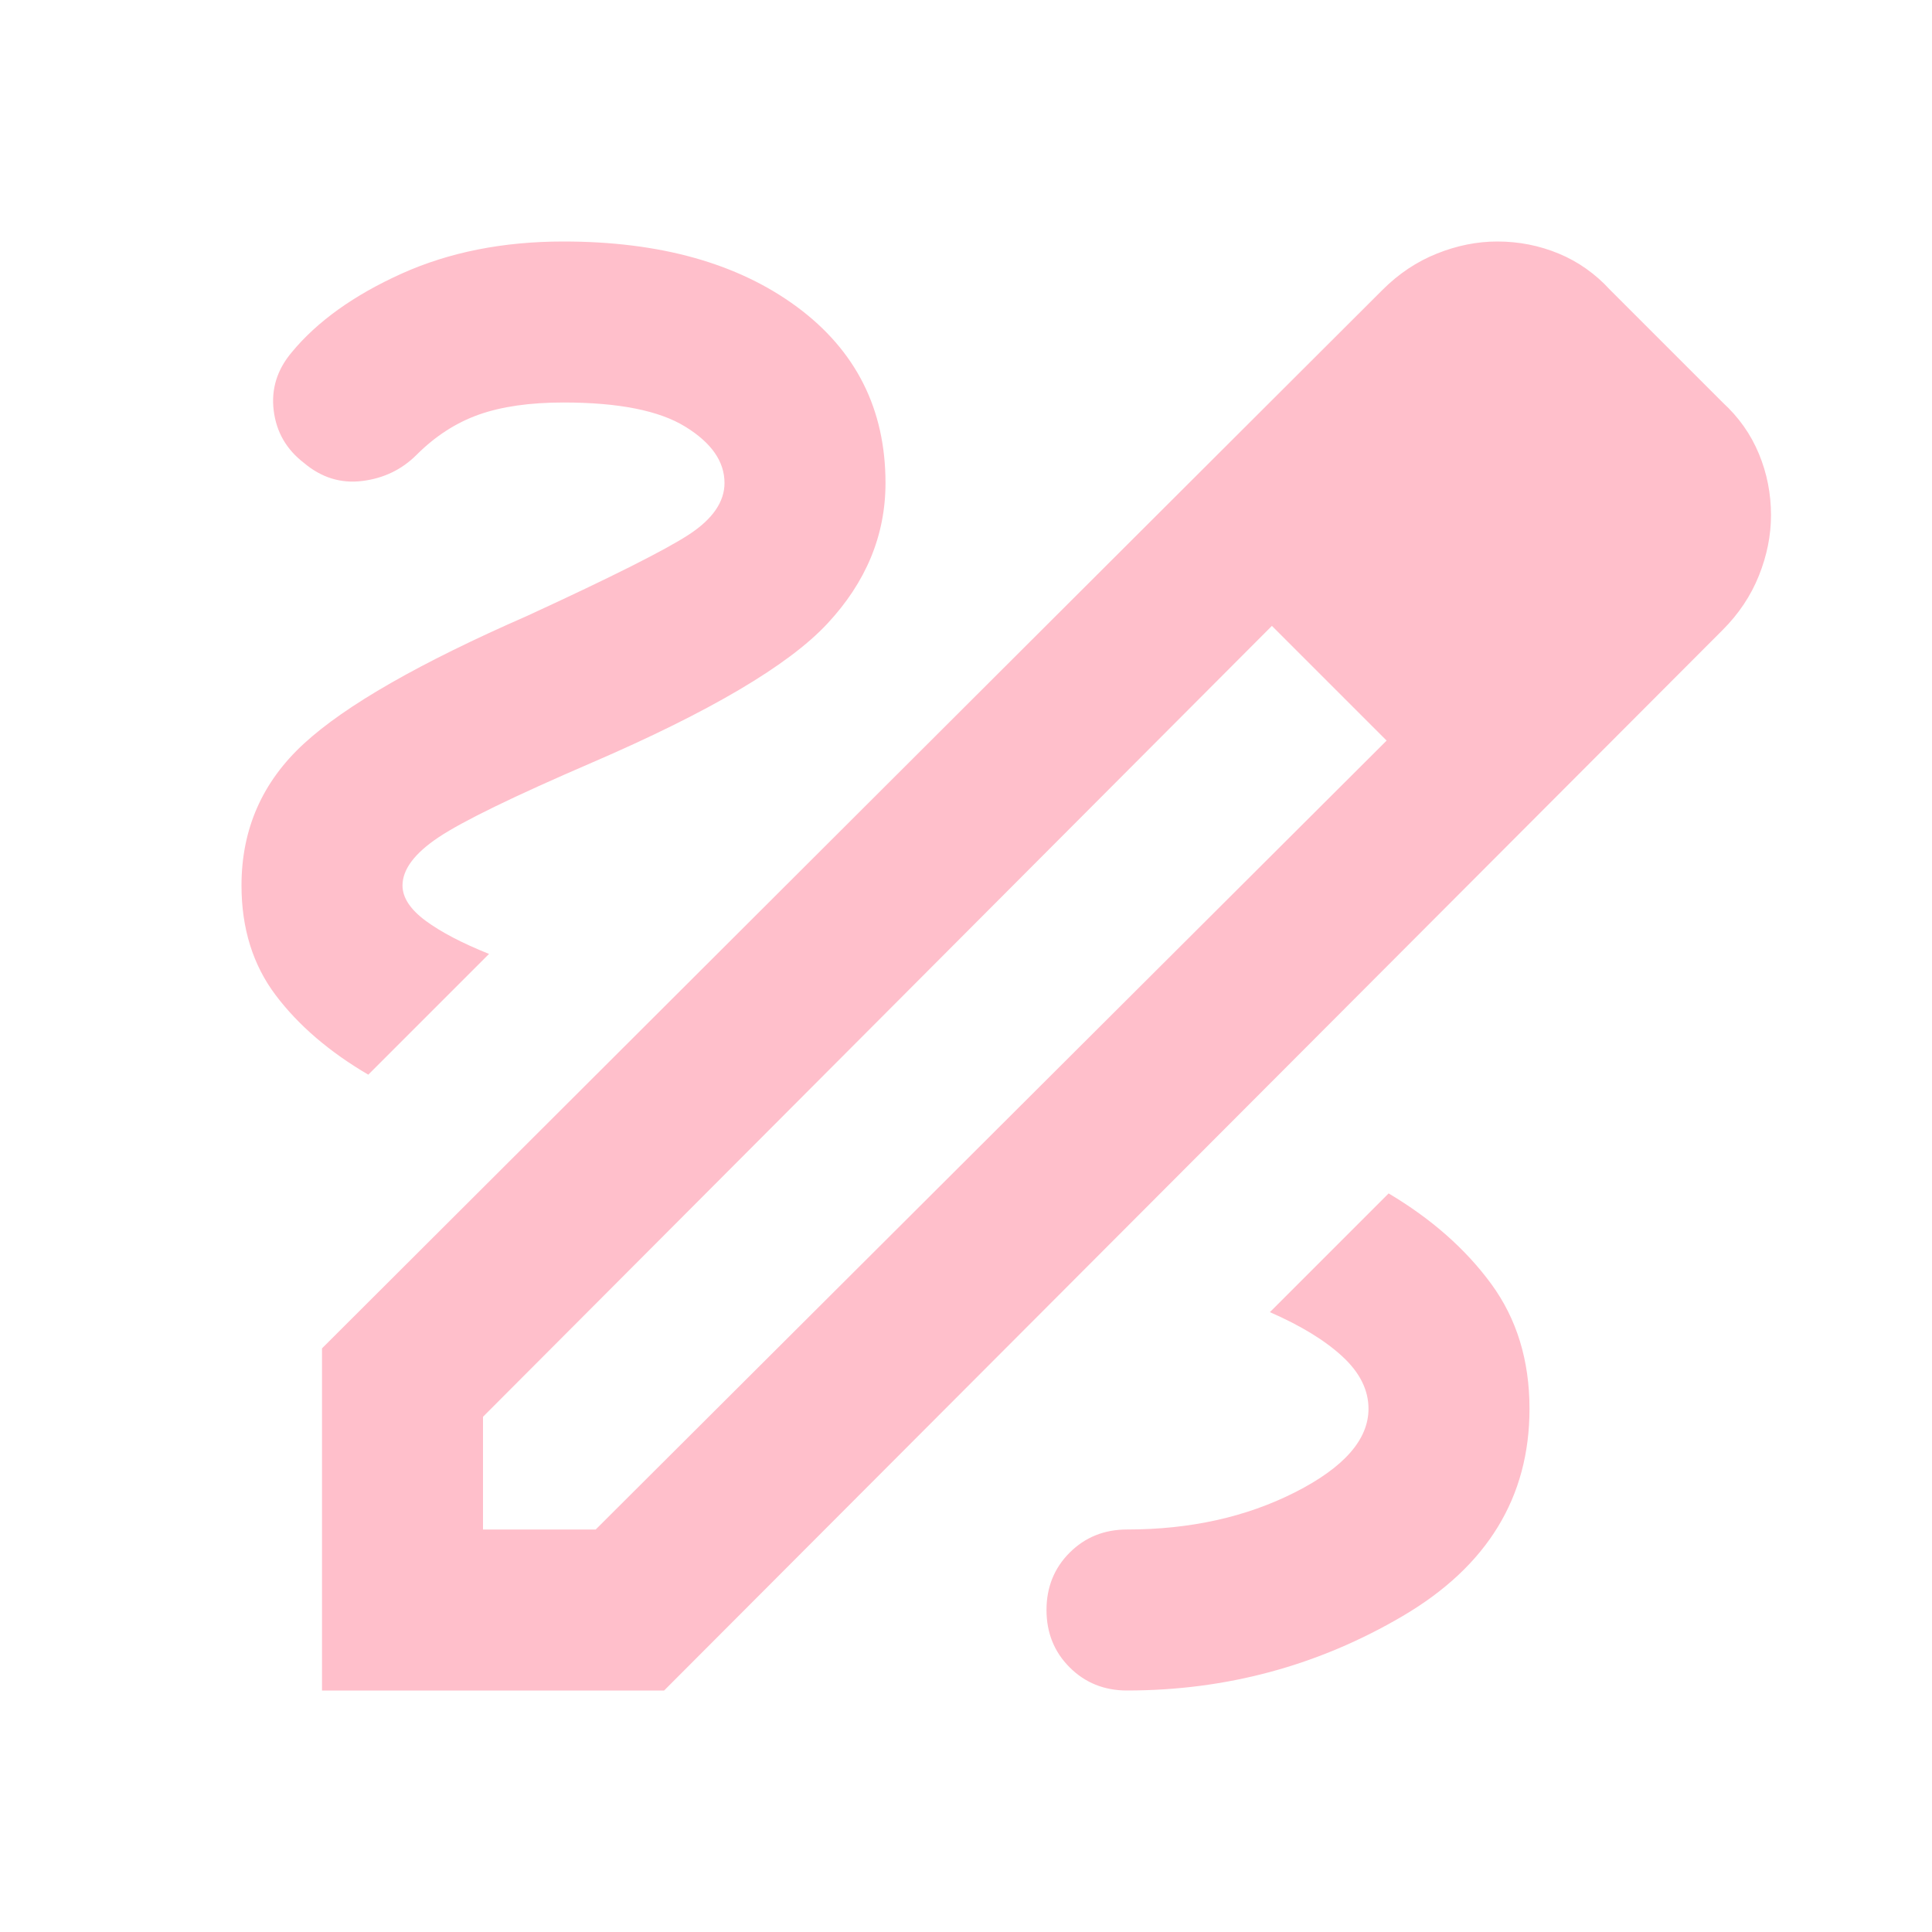
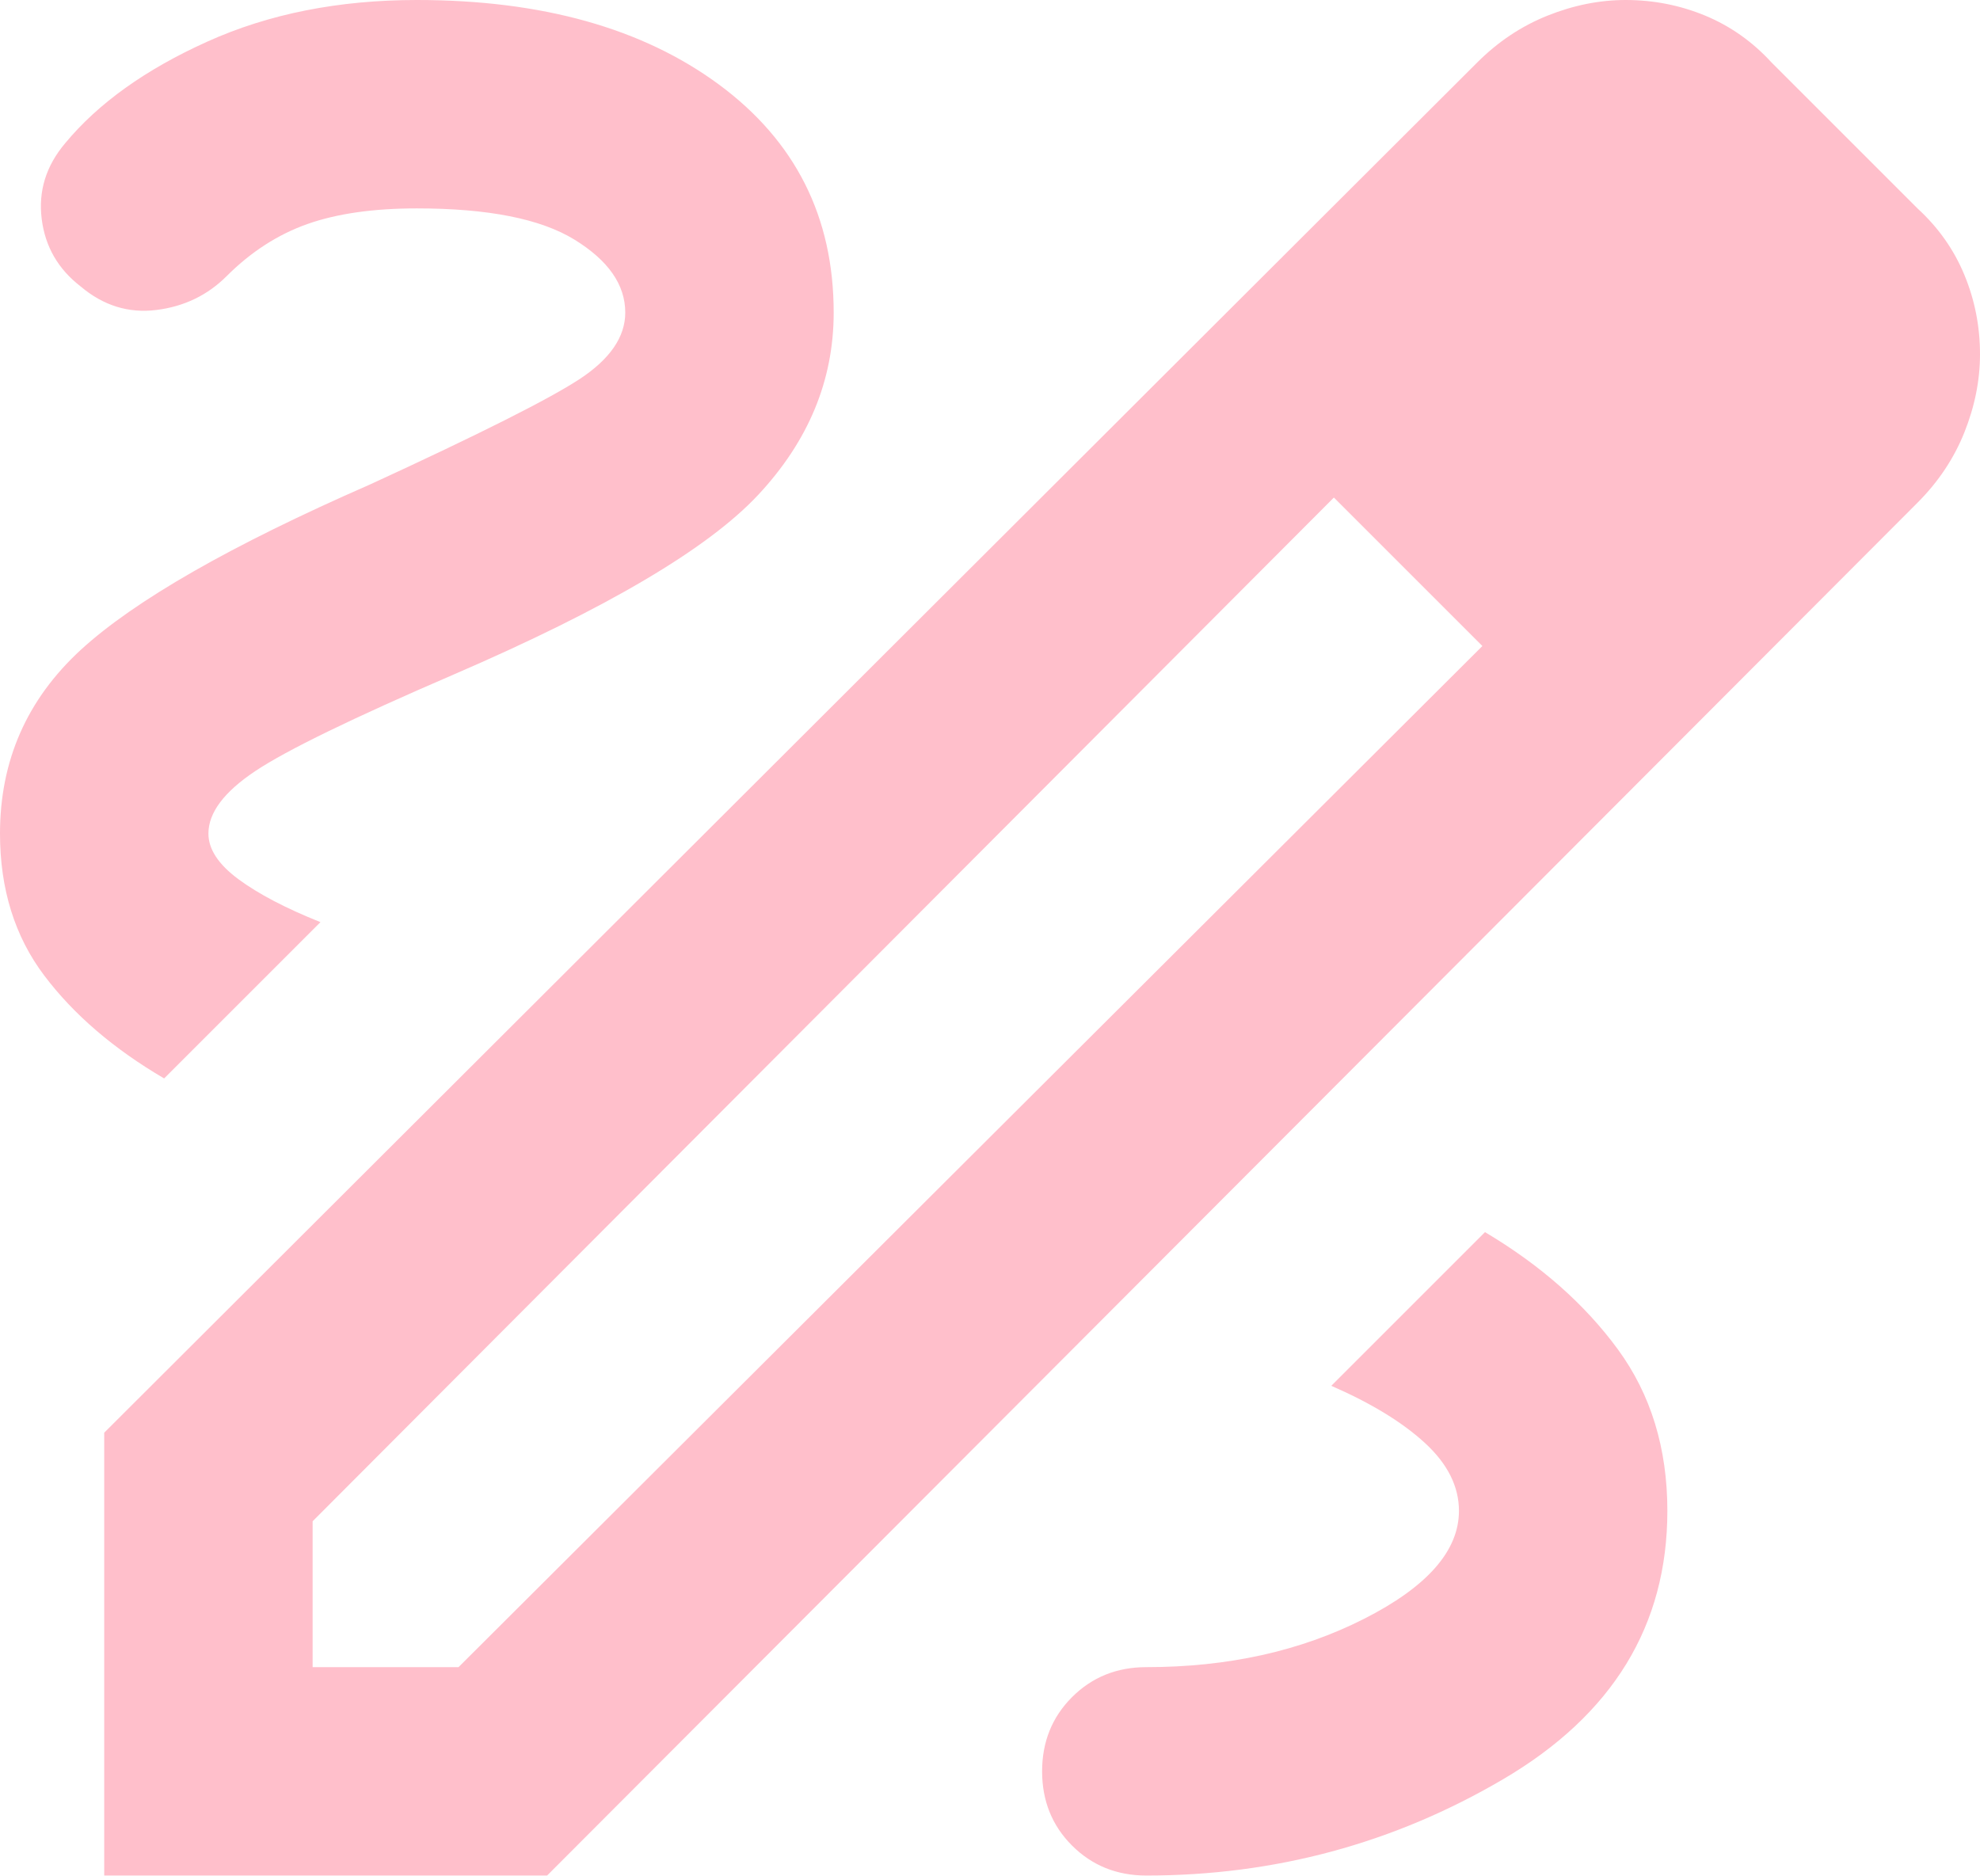
- <svg xmlns="http://www.w3.org/2000/svg" width="24" height="24" viewBox="0 0 24 24" fill="none">
-   <path d="M4 21V16.75L17.175 3.6C17.375 3.4 17.6 3.25 17.85 3.15C18.1 3.05 18.35 3 18.6 3C18.867 3 19.121 3.05 19.363 3.15C19.604 3.25 19.817 3.4 20 3.6L21.4 5C21.6 5.183 21.75 5.396 21.85 5.638C21.95 5.879 22 6.133 22 6.4C22 6.65 21.95 6.9 21.85 7.15C21.75 7.4 21.6 7.625 21.4 7.825L8.25 21H4ZM6 19H7.4L17.225 9.2L16.525 8.475L15.8 7.775L6 17.6V19ZM16.525 8.475L15.8 7.775L17.225 9.2L16.525 8.475ZM14 21C15.233 21 16.375 20.692 17.425 20.075C18.475 19.458 19 18.6 19 17.5C19 16.9 18.842 16.383 18.525 15.95C18.208 15.517 17.783 15.142 17.25 14.825L15.775 16.3C16.158 16.467 16.458 16.65 16.675 16.85C16.892 17.05 17 17.267 17 17.5C17 17.883 16.696 18.229 16.087 18.538C15.479 18.846 14.783 19 14 19C13.717 19 13.479 19.096 13.287 19.288C13.096 19.479 13 19.717 13 20C13 20.283 13.096 20.521 13.287 20.712C13.479 20.904 13.717 21 14 21ZM4.575 13.35L6.075 11.85C5.742 11.717 5.479 11.579 5.287 11.438C5.096 11.296 5 11.15 5 11C5 10.8 5.15 10.6 5.45 10.4C5.75 10.2 6.383 9.892 7.35 9.475C8.817 8.842 9.792 8.267 10.275 7.75C10.758 7.233 11 6.65 11 6C11 5.083 10.633 4.354 9.9 3.812C9.167 3.271 8.2 3 7 3C6.25 3 5.579 3.133 4.987 3.4C4.396 3.667 3.942 3.992 3.625 4.375C3.442 4.592 3.367 4.833 3.4 5.1C3.433 5.367 3.558 5.583 3.775 5.75C3.992 5.933 4.233 6.008 4.5 5.975C4.767 5.942 4.992 5.833 5.175 5.65C5.408 5.417 5.667 5.25 5.95 5.15C6.233 5.05 6.583 5 7 5C7.683 5 8.188 5.1 8.512 5.3C8.838 5.5 9 5.733 9 6C9 6.233 8.854 6.446 8.562 6.638C8.271 6.829 7.6 7.167 6.55 7.65C5.217 8.233 4.292 8.762 3.775 9.238C3.258 9.713 3 10.3 3 11C3 11.533 3.142 11.988 3.425 12.363C3.708 12.738 4.092 13.067 4.575 13.35Z" fill="#FFBFCB" />
+ <svg xmlns="http://www.w3.org/2000/svg" width="19" height="18" viewBox="0 0 19 18" fill="none">
+   <path d="M1 18V13.75L14.175 0.6C14.375 0.4 14.6 0.25 14.85 0.15C15.1 0.05 15.35 0 15.6 0C15.867 0 16.121 0.05 16.363 0.15C16.604 0.25 16.817 0.4 17 0.6L18.4 2C18.6 2.183 18.75 2.396 18.85 2.638C18.95 2.879 19 3.133 19 3.4C19 3.65 18.95 3.9 18.85 4.15C18.75 4.4 18.6 4.625 18.4 4.825L5.25 18H1ZM3 16H4.4L14.225 6.2L13.525 5.475L12.8 4.775L3 14.6V16ZM13.525 5.475L12.8 4.775L14.225 6.2L13.525 5.475ZM11 18C12.233 18 13.375 17.692 14.425 17.075C15.475 16.458 16 15.6 16 14.5C16 13.9 15.842 13.383 15.525 12.95C15.208 12.517 14.783 12.142 14.25 11.825L12.775 13.3C13.158 13.467 13.458 13.65 13.675 13.85C13.892 14.05 14 14.267 14 14.5C14 14.883 13.696 15.229 13.088 15.537C12.479 15.846 11.783 16 11 16C10.717 16 10.479 16.096 10.287 16.288C10.096 16.479 10 16.717 10 17C10 17.283 10.096 17.521 10.287 17.712C10.479 17.904 10.717 18 11 18ZM1.575 10.35L3.075 8.85C2.742 8.717 2.479 8.579 2.288 8.438C2.096 8.296 2 8.15 2 8C2 7.8 2.15 7.6 2.45 7.4C2.75 7.2 3.383 6.892 4.35 6.475C5.817 5.842 6.792 5.267 7.275 4.75C7.758 4.233 8 3.65 8 3C8 2.083 7.633 1.354 6.9 0.812C6.167 0.271 5.2 0 4 0C3.25 0 2.579 0.133 1.988 0.4C1.396 0.667 0.942 0.992 0.625 1.375C0.442 1.592 0.367 1.833 0.4 2.1C0.433 2.367 0.558 2.583 0.775 2.75C0.992 2.933 1.233 3.008 1.5 2.975C1.767 2.942 1.992 2.833 2.175 2.65C2.408 2.417 2.667 2.25 2.95 2.15C3.233 2.05 3.583 2 4 2C4.683 2 5.188 2.1 5.513 2.3C5.838 2.5 6 2.733 6 3C6 3.233 5.854 3.446 5.562 3.638C5.271 3.829 4.6 4.167 3.55 4.65C2.217 5.233 1.292 5.763 0.775 6.237C0.258 6.713 0 7.3 0 8C0 8.533 0.142 8.988 0.425 9.363C0.708 9.738 1.092 10.067 1.575 10.35Z" fill="#FFBFCB" />
</svg>
